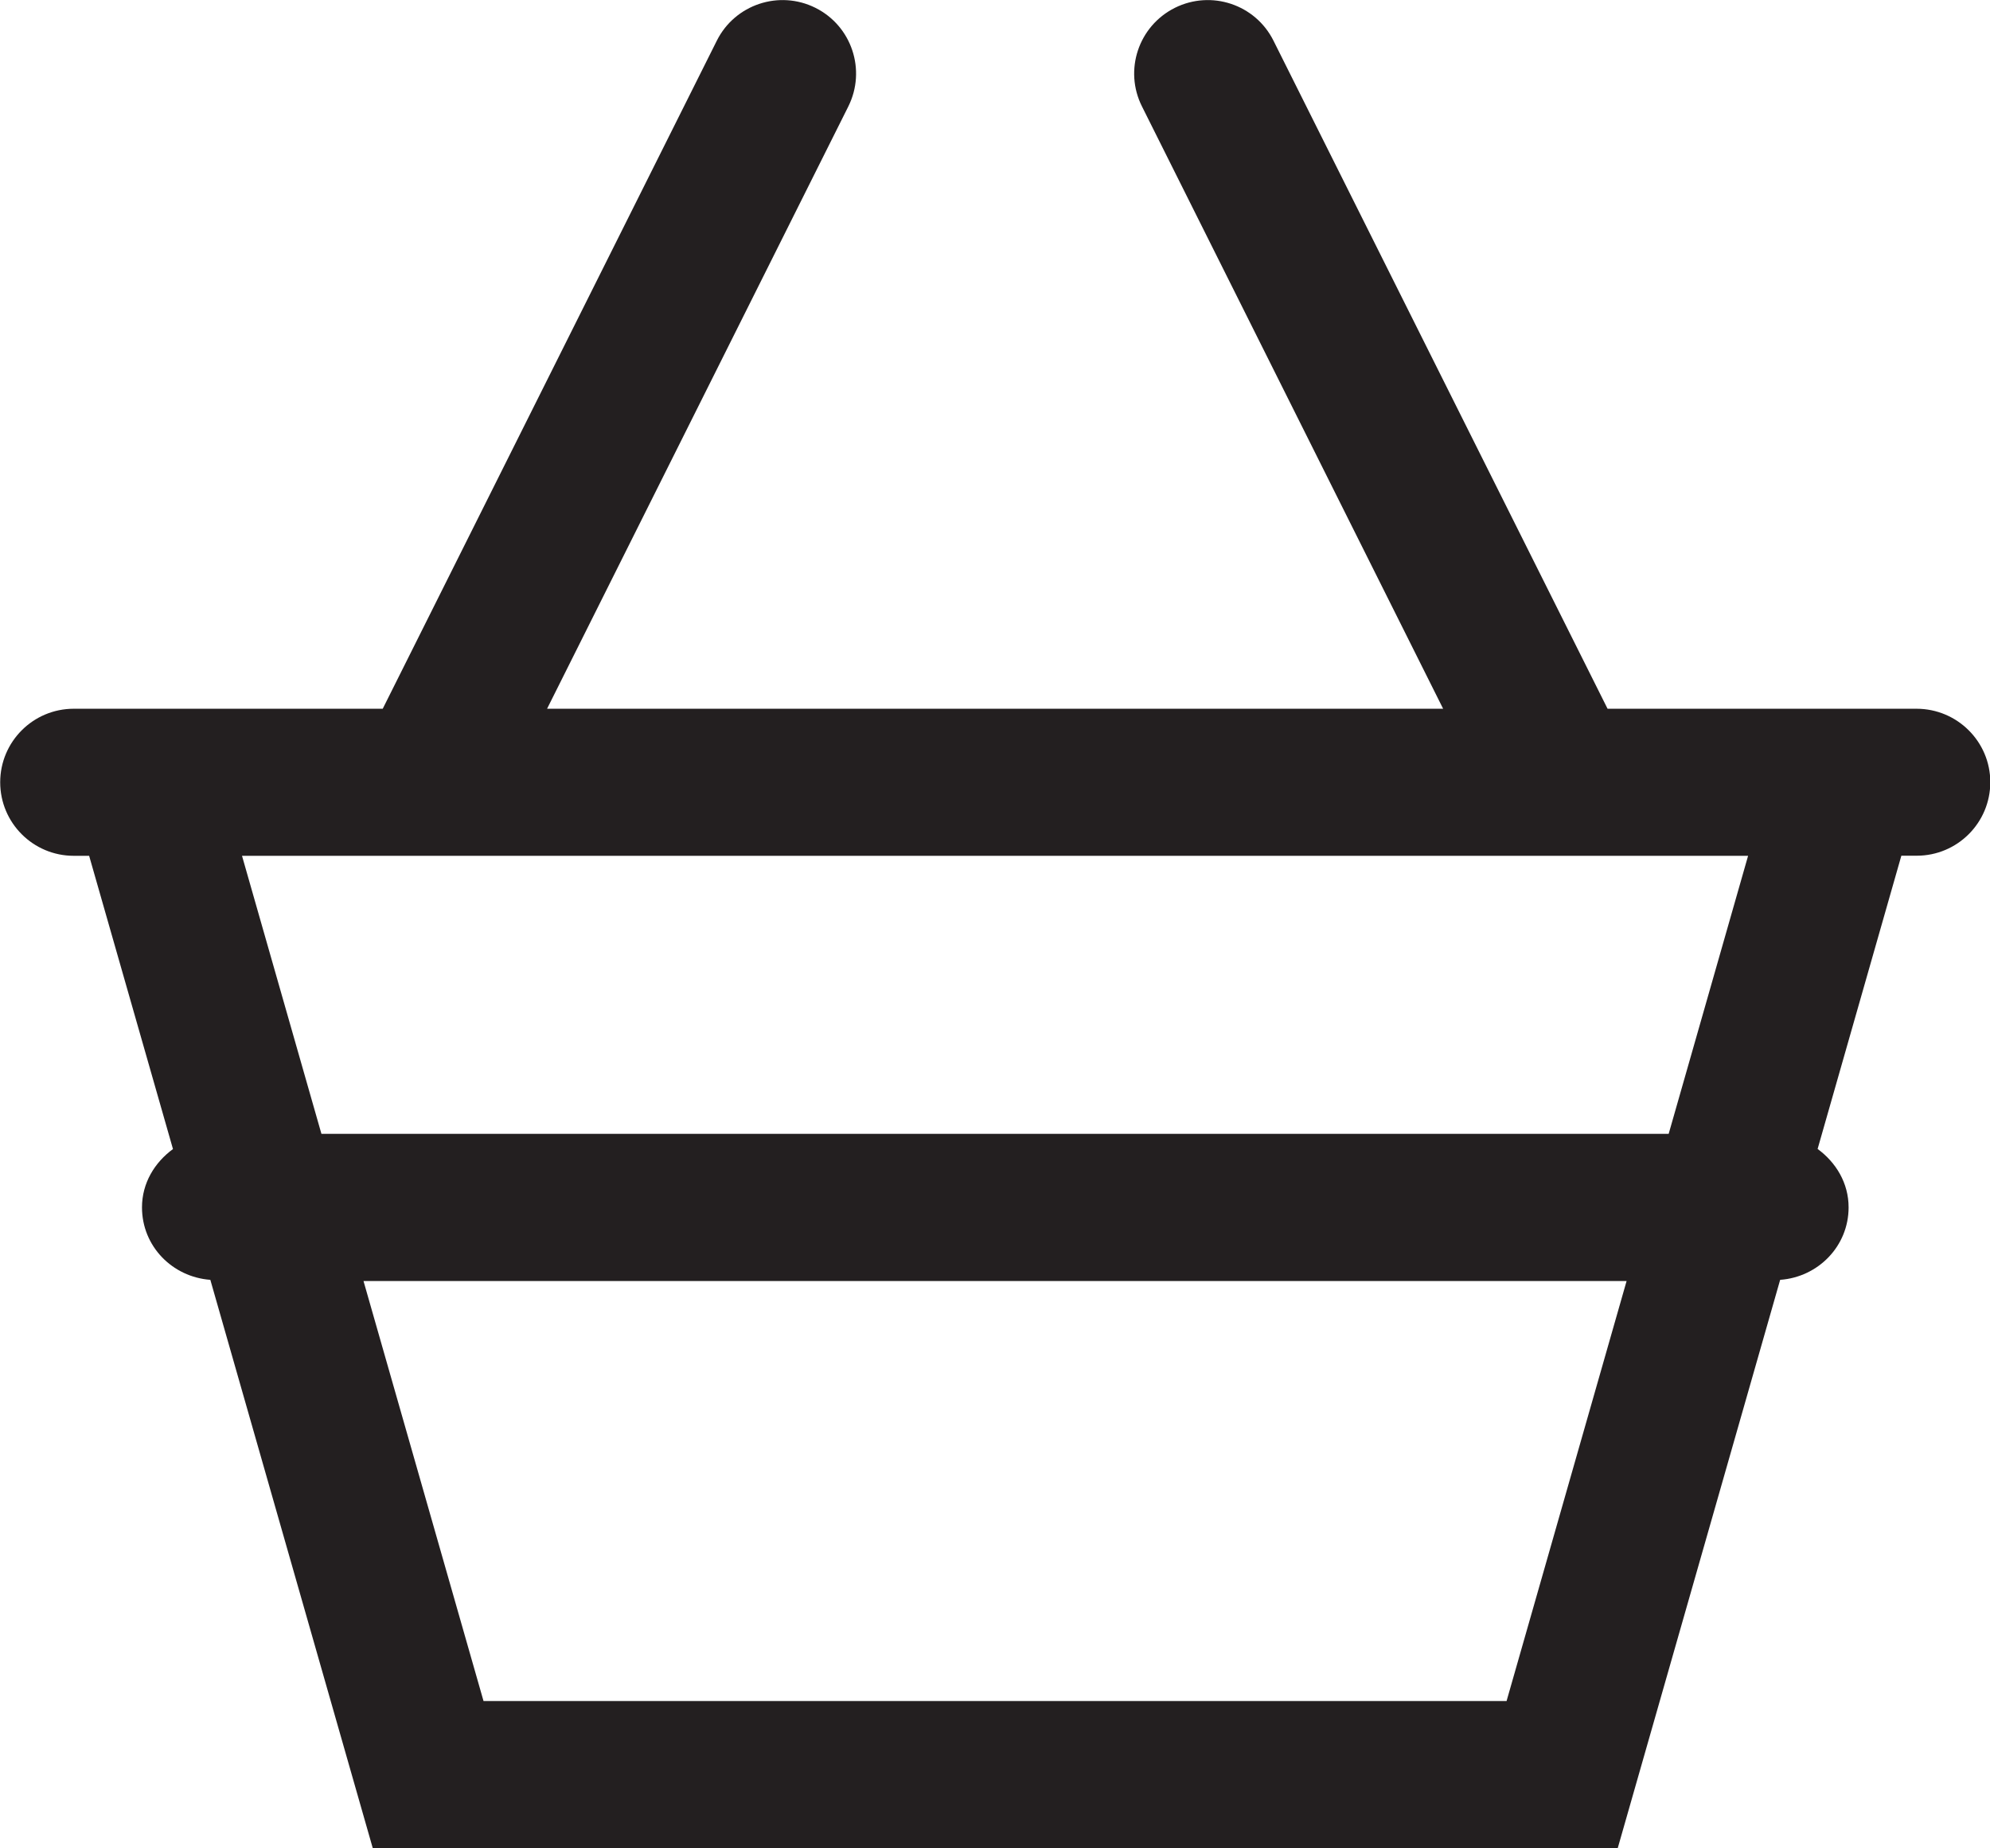
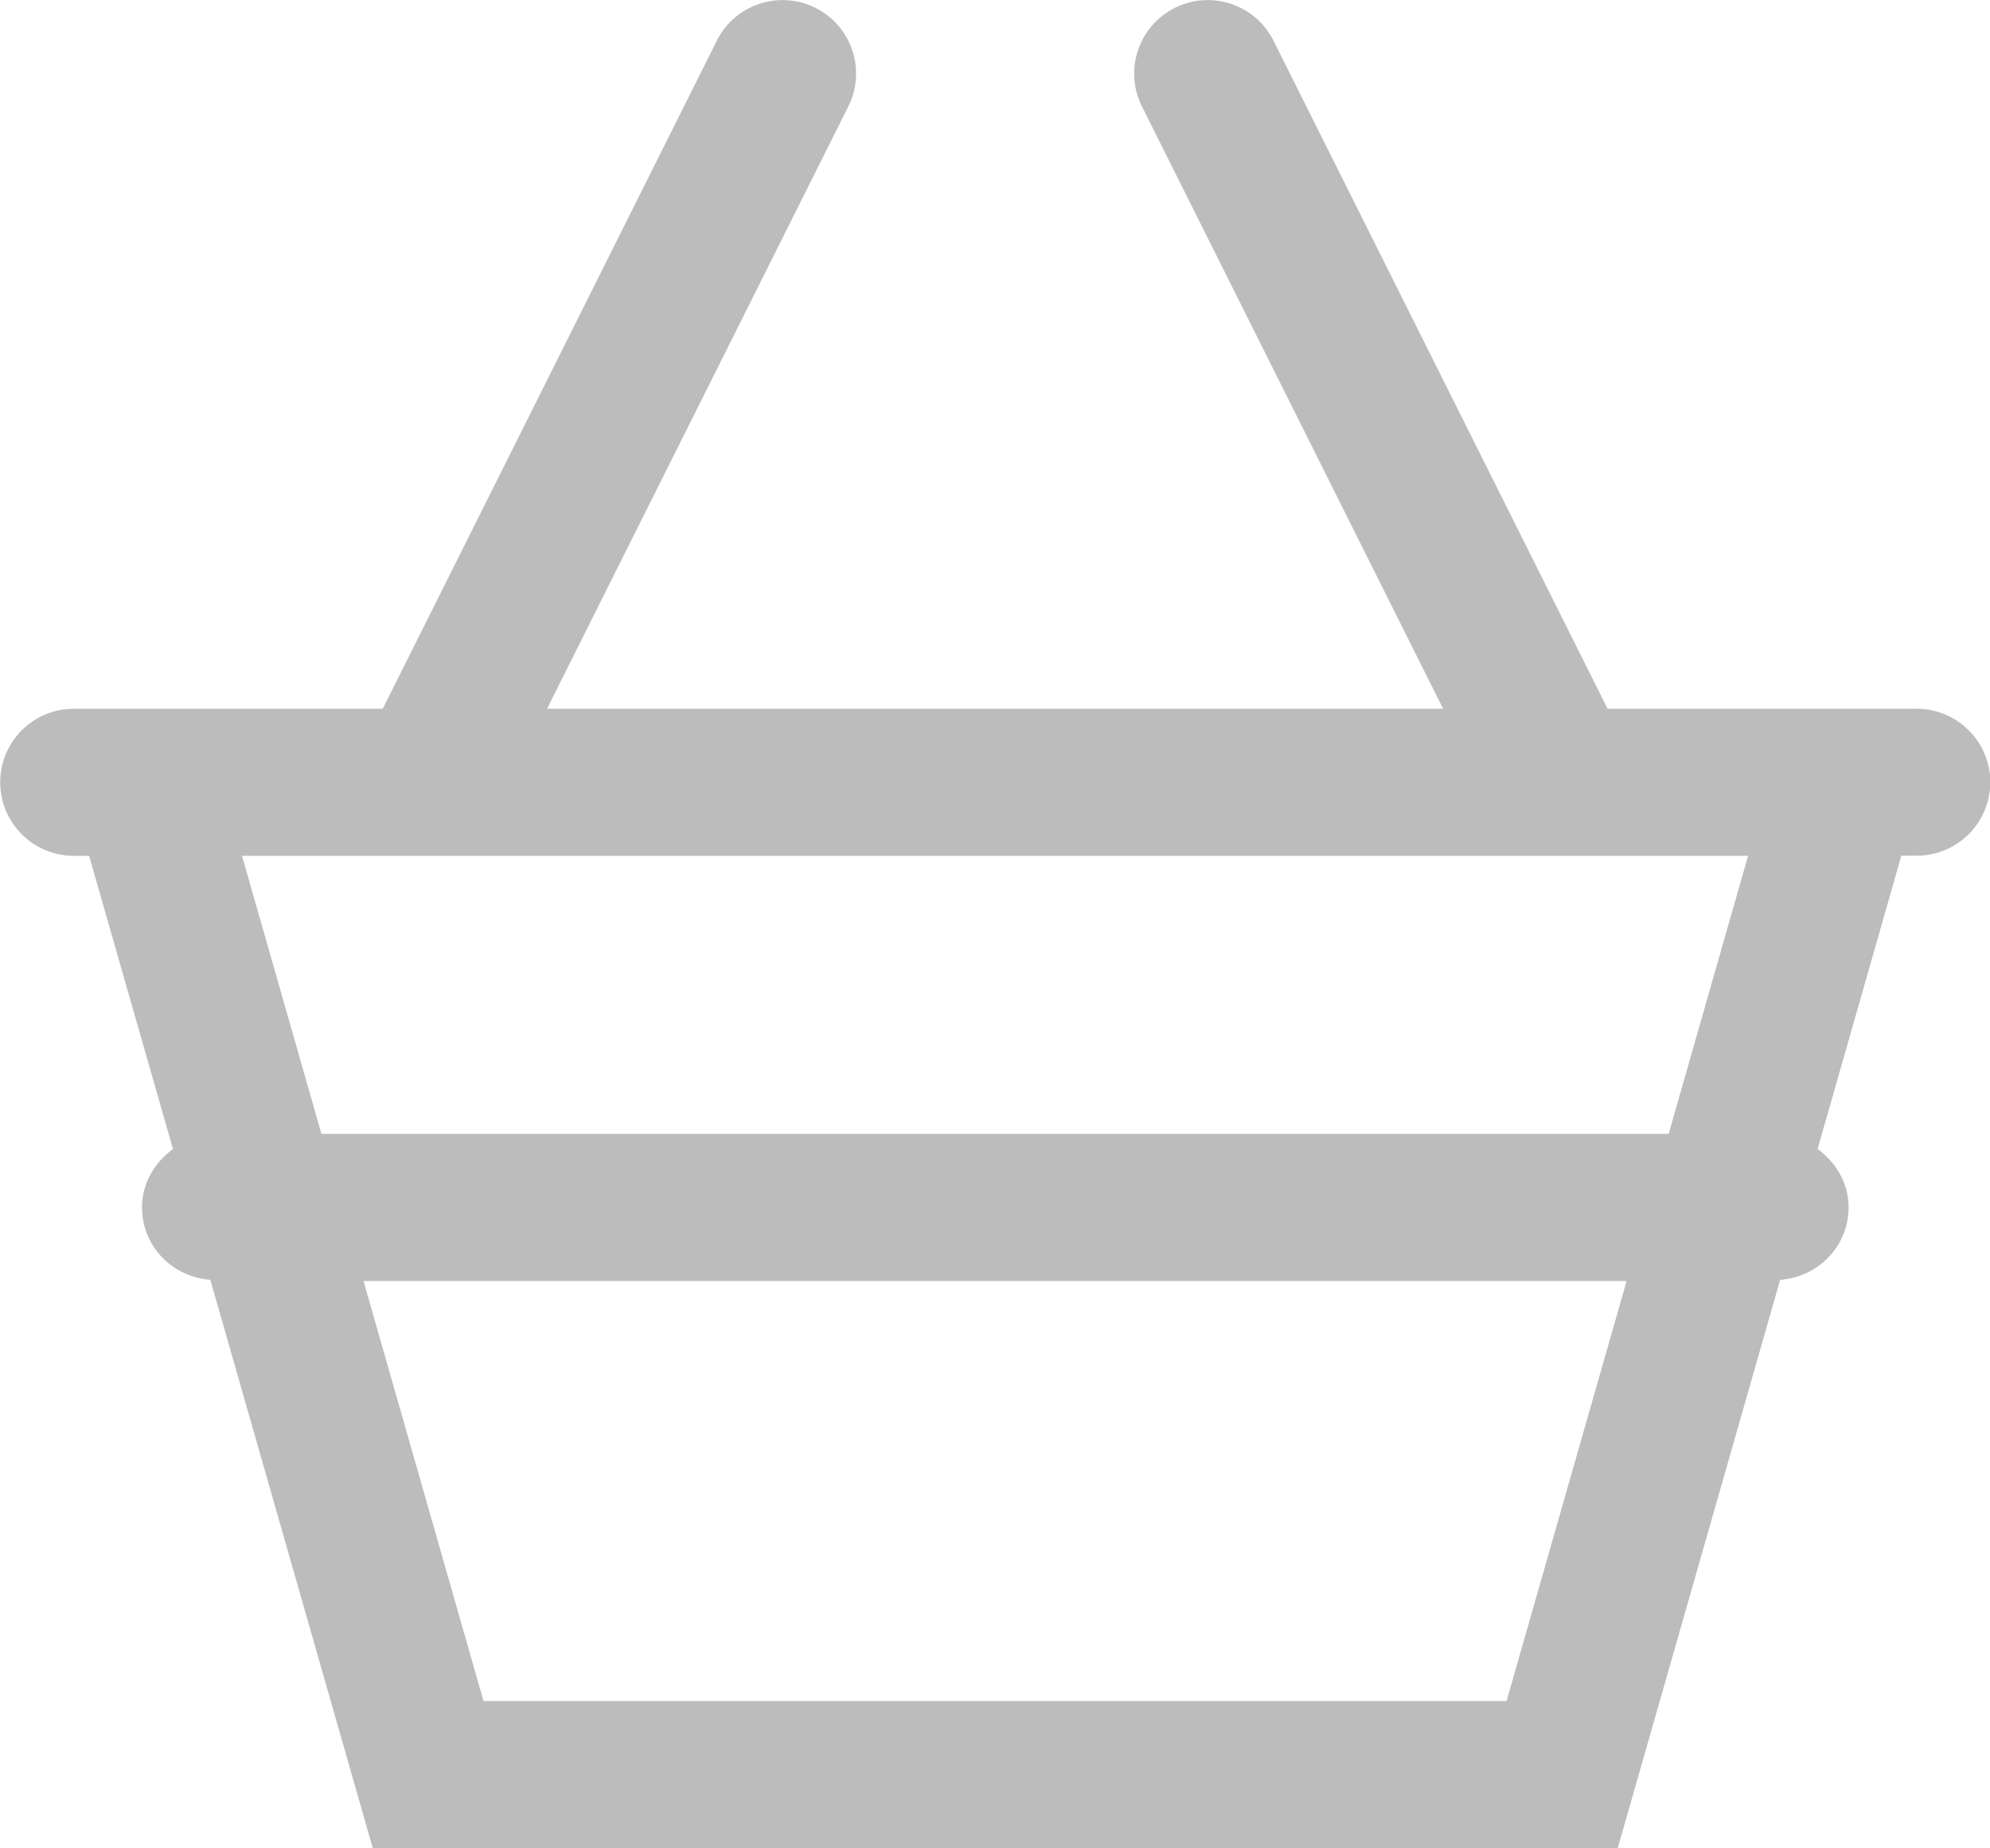
<svg xmlns="http://www.w3.org/2000/svg" version="1.1" id="Layer_1" x="0px" y="0px" width="20.294px" height="18.849px" viewBox="264.205 370.961 20.294 18.849" enable-background="new 264.205 370.961 20.294 18.849" xml:space="preserve">
-   <path fill="#231F20" d="M283.75,378.19h-3.151l-3.407-6.814c-0.185-0.37-0.634-0.52-1.006-0.335 c-0.371,0.186-0.521,0.636-0.335,1.006l3.071,6.143h-9.138l3.072-6.143c0.185-0.371,0.035-0.821-0.335-1.006 c-0.37-0.185-0.821-0.035-1.006,0.335l-3.407,6.814h-3.151c-0.414,0-0.75,0.336-0.75,0.75s0.336,0.75,0.75,0.75h0.157l0.855,2.991 c-0.187,0.137-0.316,0.347-0.316,0.595c0,0.396,0.309,0.71,0.697,0.739l1.656,5.795h12.697l1.656-5.795 c0.388-0.028,0.698-0.344,0.698-0.739c0-0.249-0.129-0.459-0.316-0.596l0.854-2.991h0.157c0.414,0,0.75-0.336,0.75-0.75 S284.164,378.19,283.75,378.19z M279.569,388.311h-10.433l-1.224-4.284h12.881L279.569,388.311z M281.222,382.526h-13.739 l-0.81-2.836h15.359L281.222,382.526z" />
+   <path fill-opacity="0.3" fill="#231F20" d="M283.75,378.19h-3.151l-3.407-6.814c-0.185-0.37-0.634-0.52-1.006-0.335 c-0.371,0.186-0.521,0.636-0.335,1.006l3.071,6.143h-9.138l3.072-6.143c0.185-0.371,0.035-0.821-0.335-1.006 c-0.37-0.185-0.821-0.035-1.006,0.335l-3.407,6.814h-3.151c-0.414,0-0.75,0.336-0.75,0.75s0.336,0.75,0.75,0.75h0.157l0.855,2.991 c-0.187,0.137-0.316,0.347-0.316,0.595c0,0.396,0.309,0.71,0.697,0.739l1.656,5.795h12.697l1.656-5.795 c0.388-0.028,0.698-0.344,0.698-0.739c0-0.249-0.129-0.459-0.316-0.596l0.854-2.991h0.157c0.414,0,0.75-0.336,0.75-0.75 S284.164,378.19,283.75,378.19z M279.569,388.311h-10.433l-1.224-4.284h12.881L279.569,388.311z M281.222,382.526h-13.739 l-0.81-2.836h15.359L281.222,382.526z" />
</svg>
